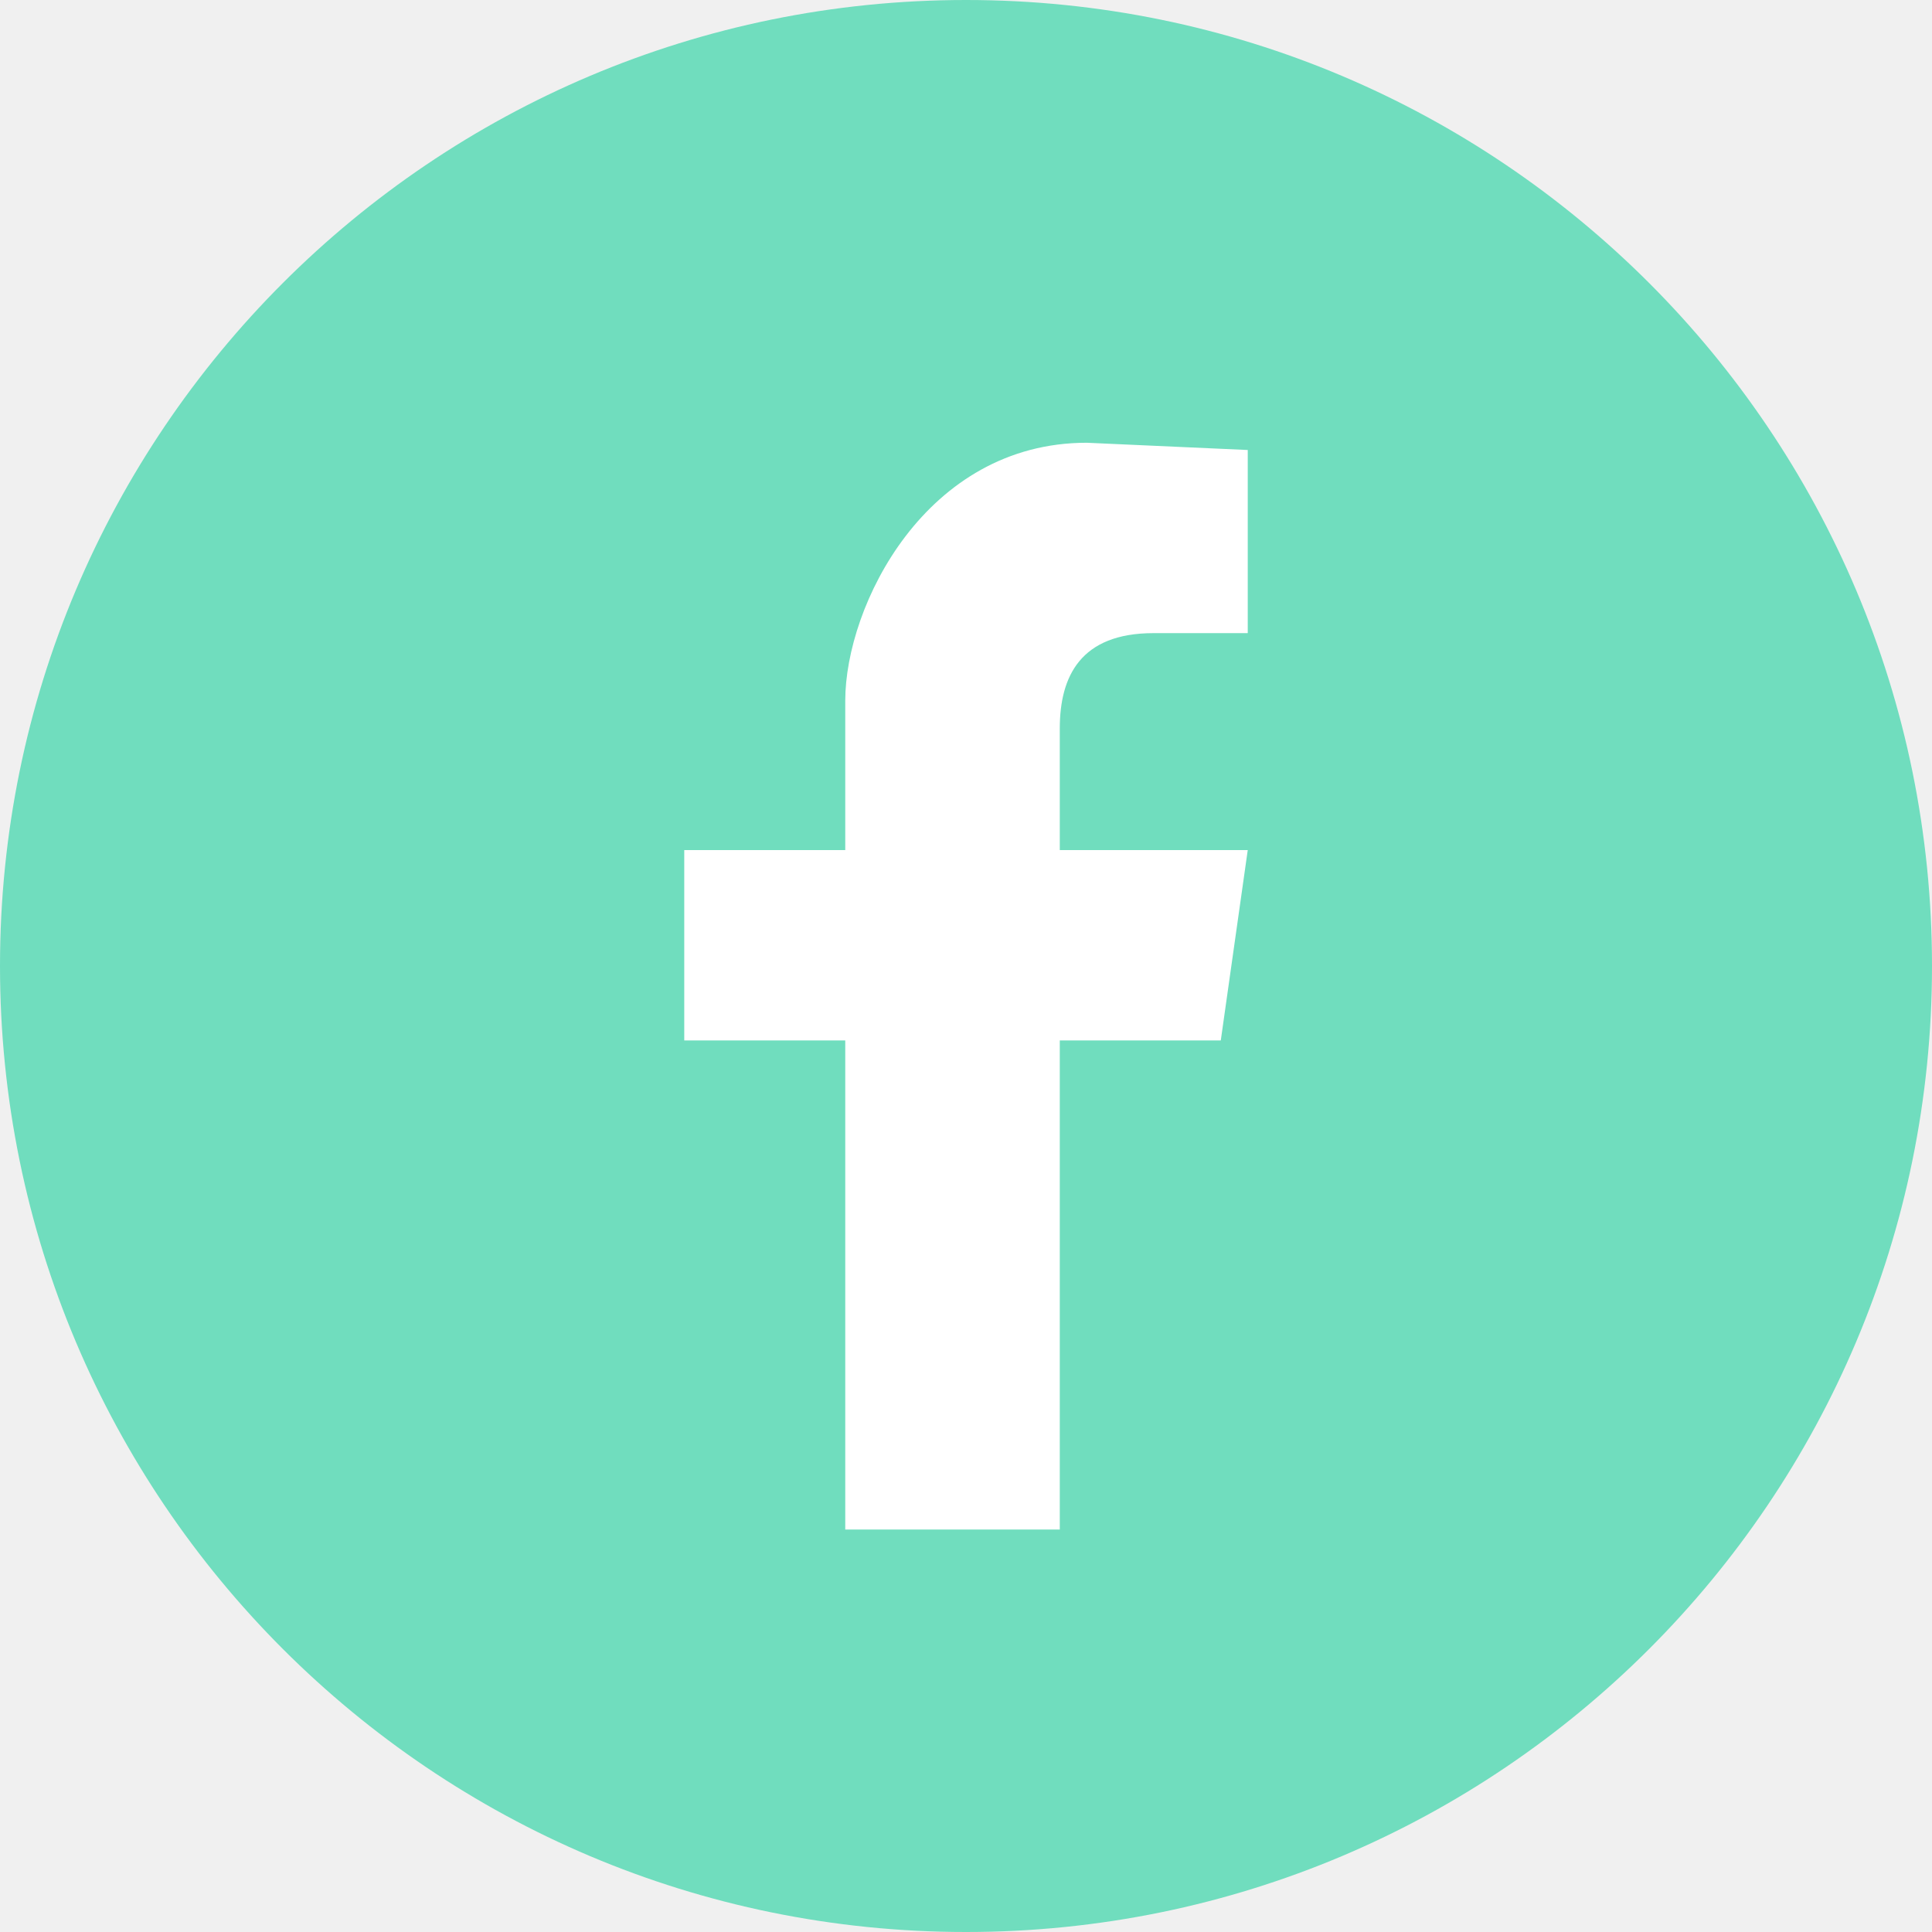
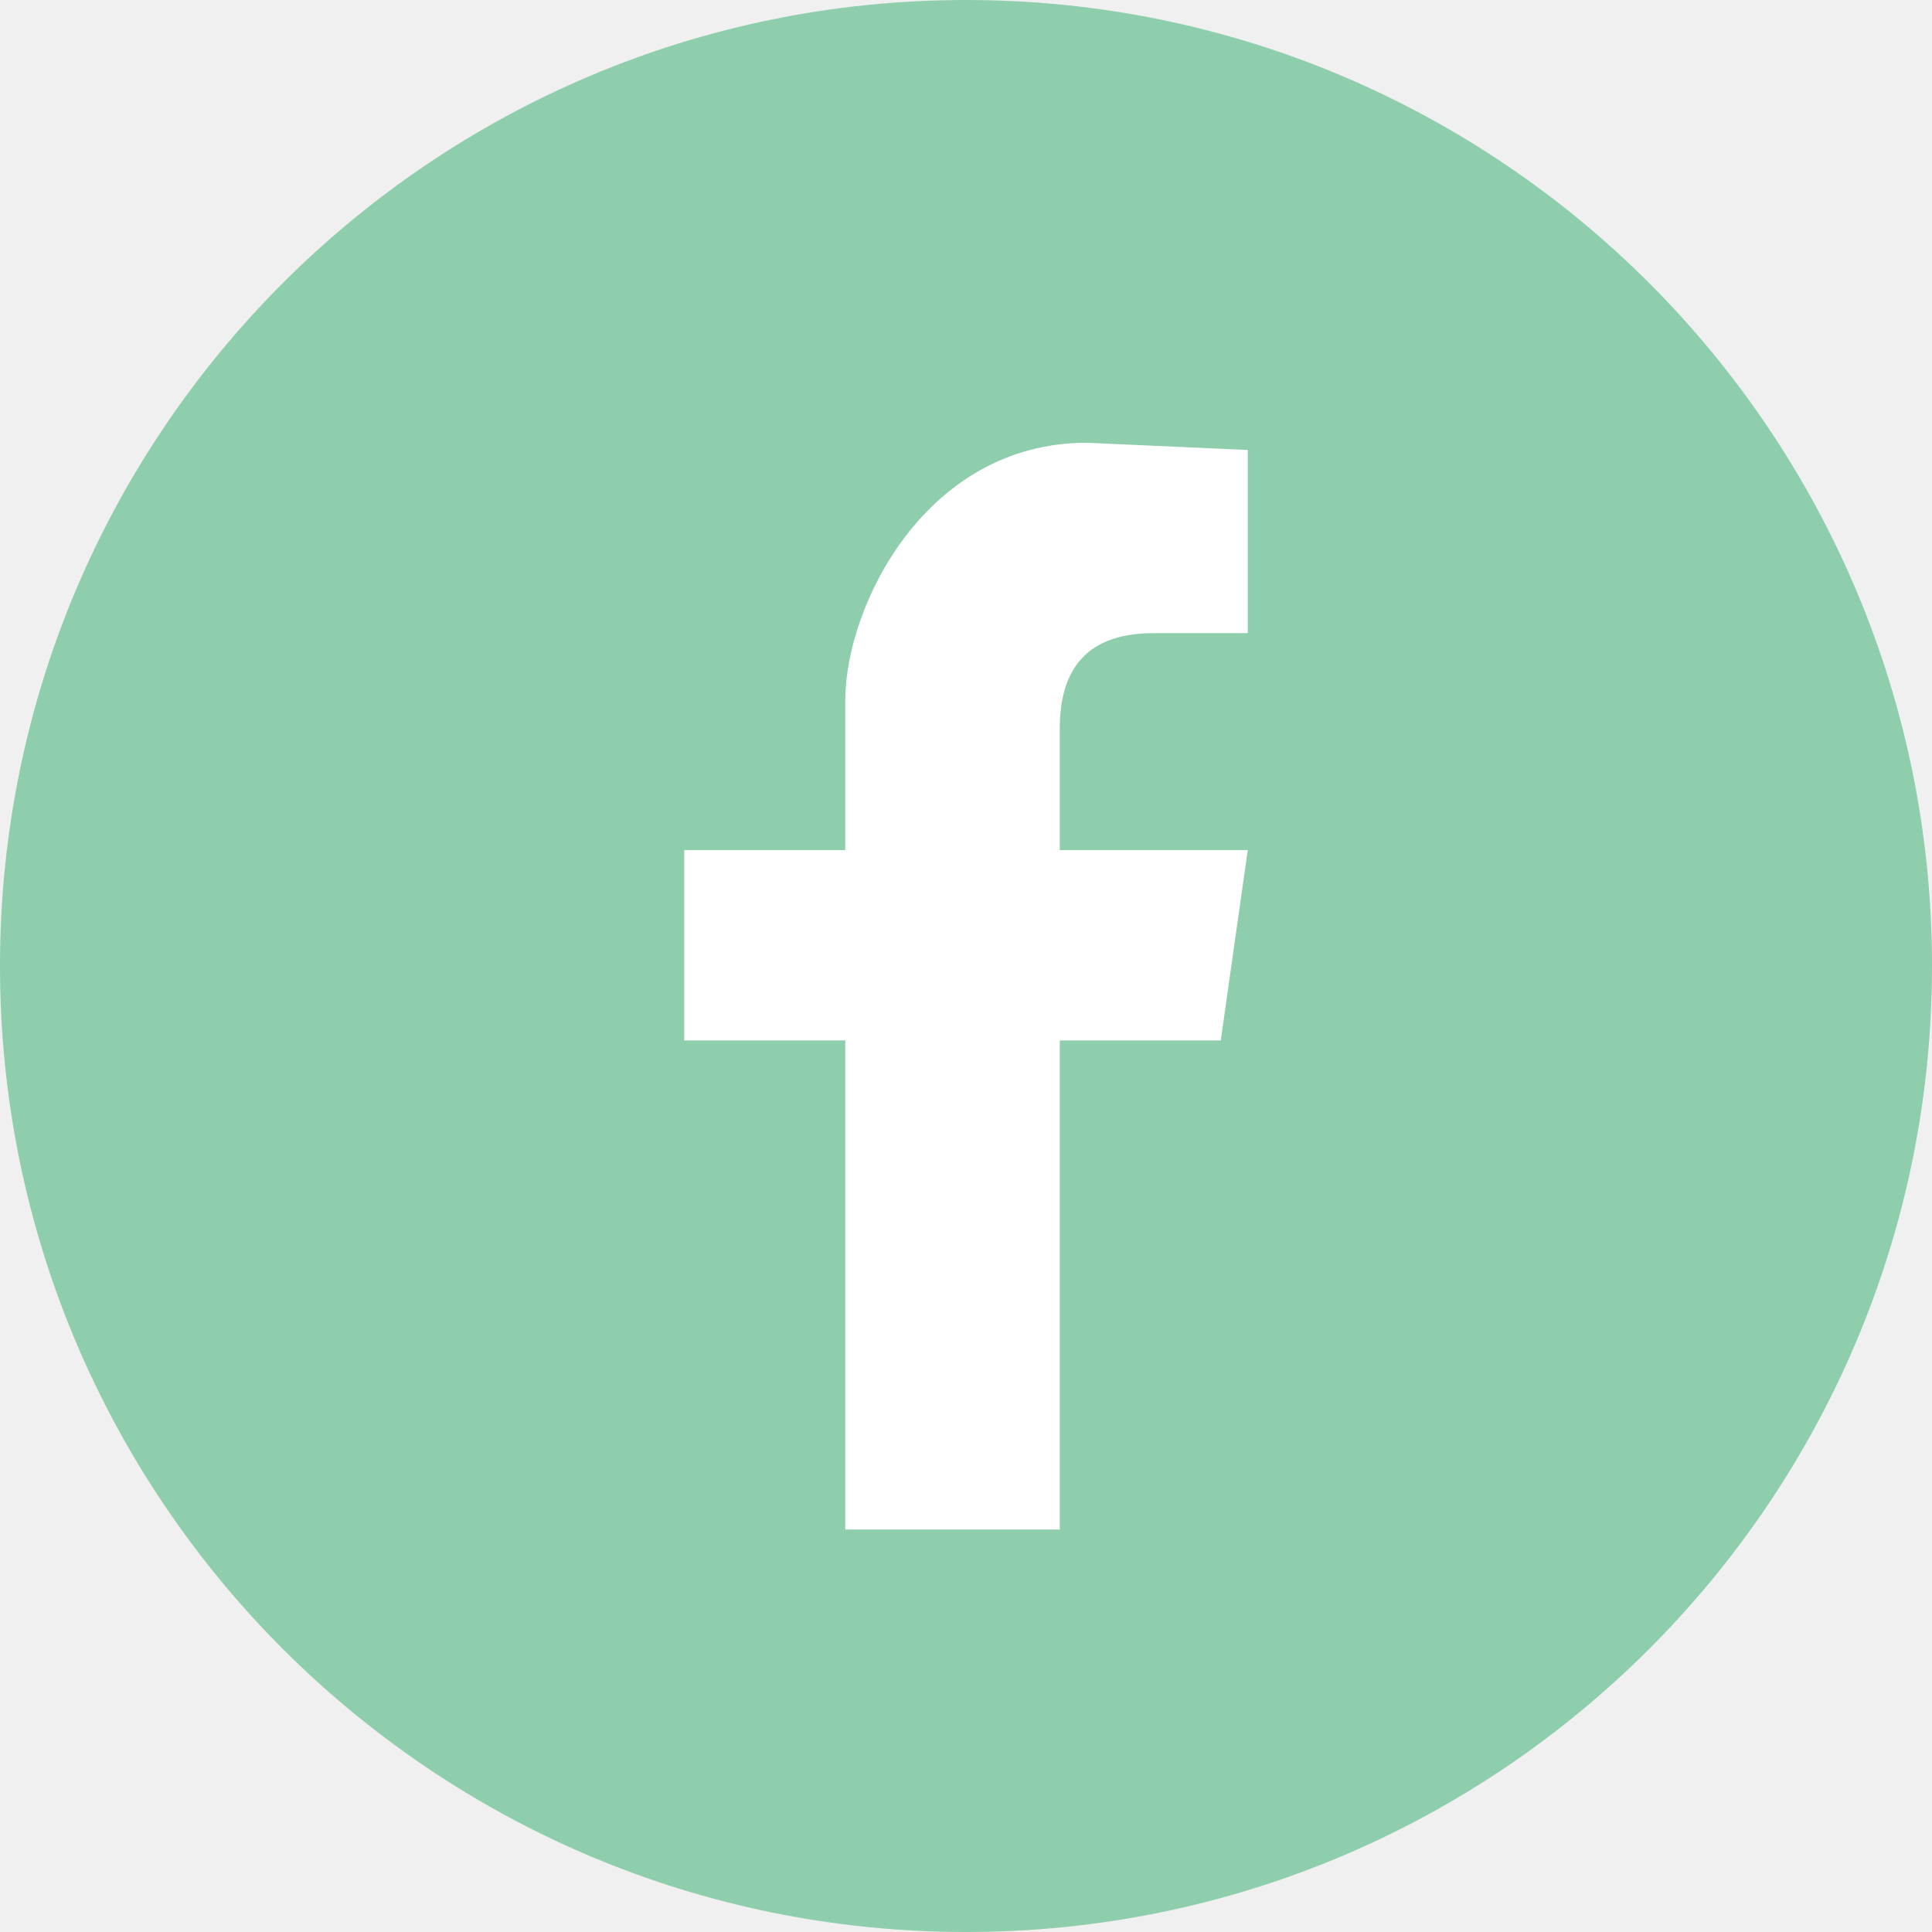
<svg xmlns="http://www.w3.org/2000/svg" viewBox="0 0 48 48">
  <g fill="none" fill-rule="evenodd">
-     <circle cx="24" cy="24" r="24" fill="#70DDBE" />
+     <circle cx="24" cy="24" r="24" fill="#8ECEAC" />
    <path fill="#FFFFFF" d="M26.33 38V25.85h4l.67-4.73h-4.67V18.1c0-1.29.51-2.37 2.33-2.37H31v-4.55L27 11c-4 0-6 4.05-6 6.41v3.71h-4v4.73h4V38h5.33z" />
  </g>
</svg>
